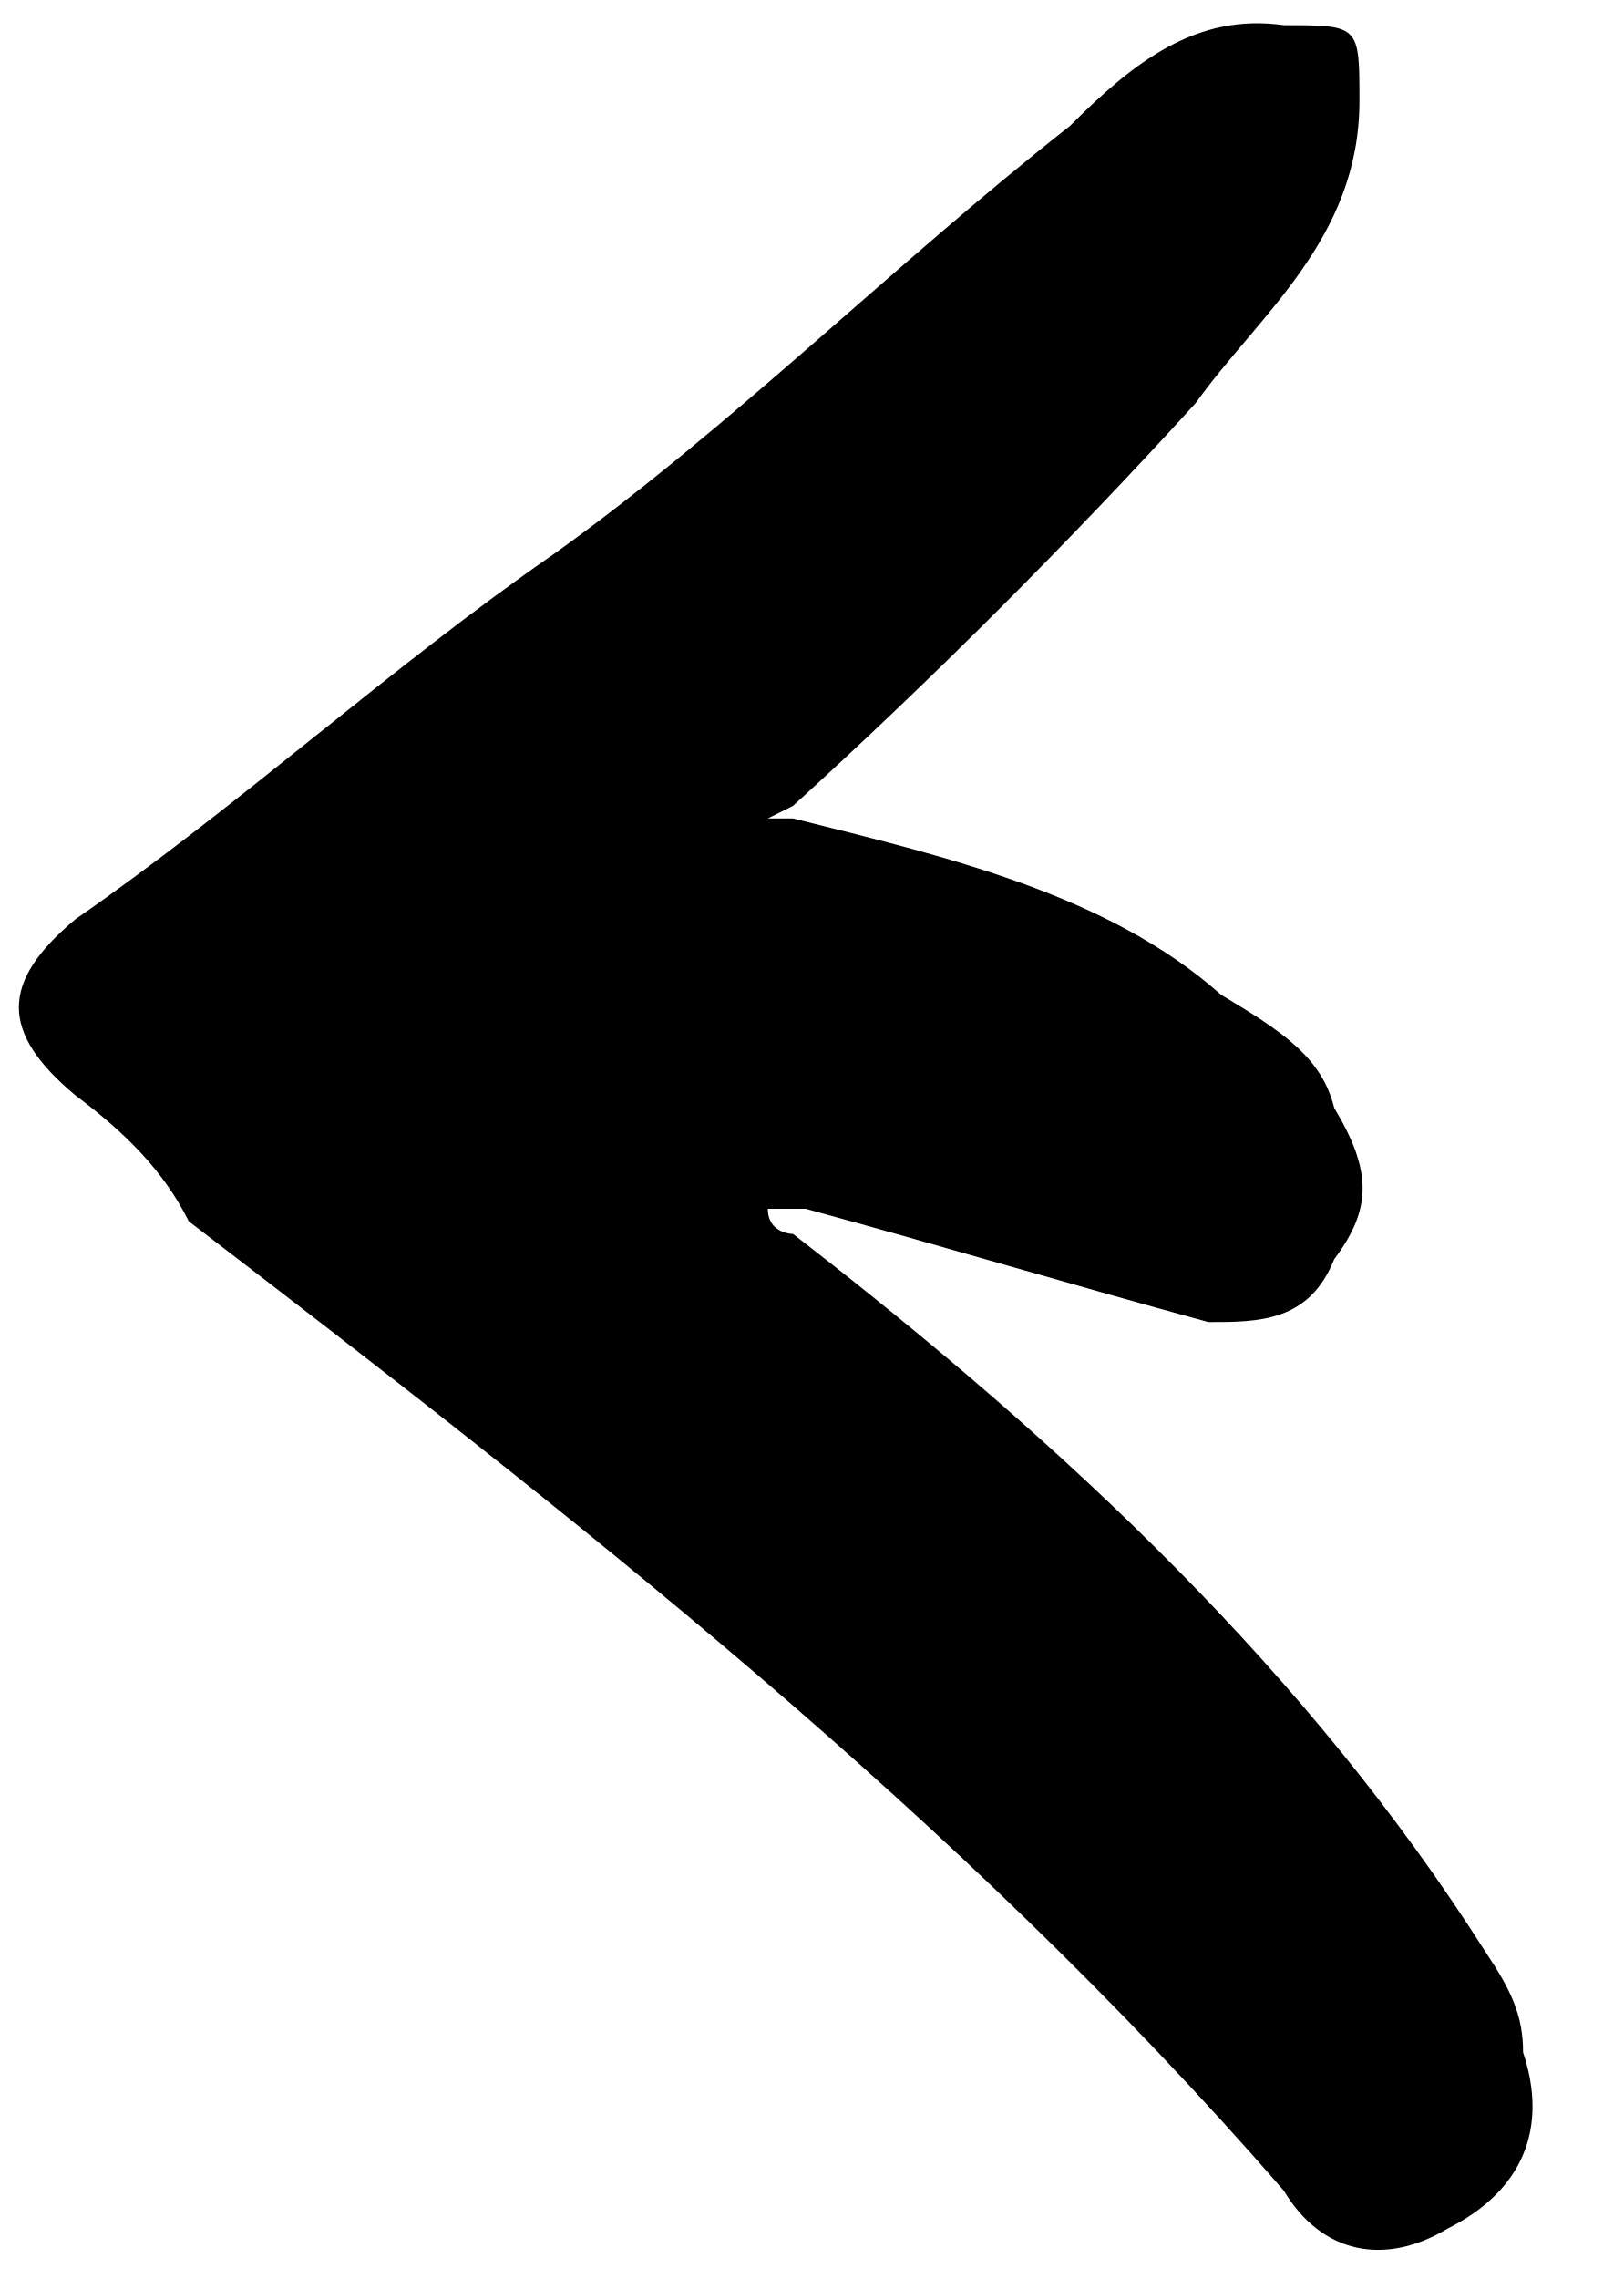
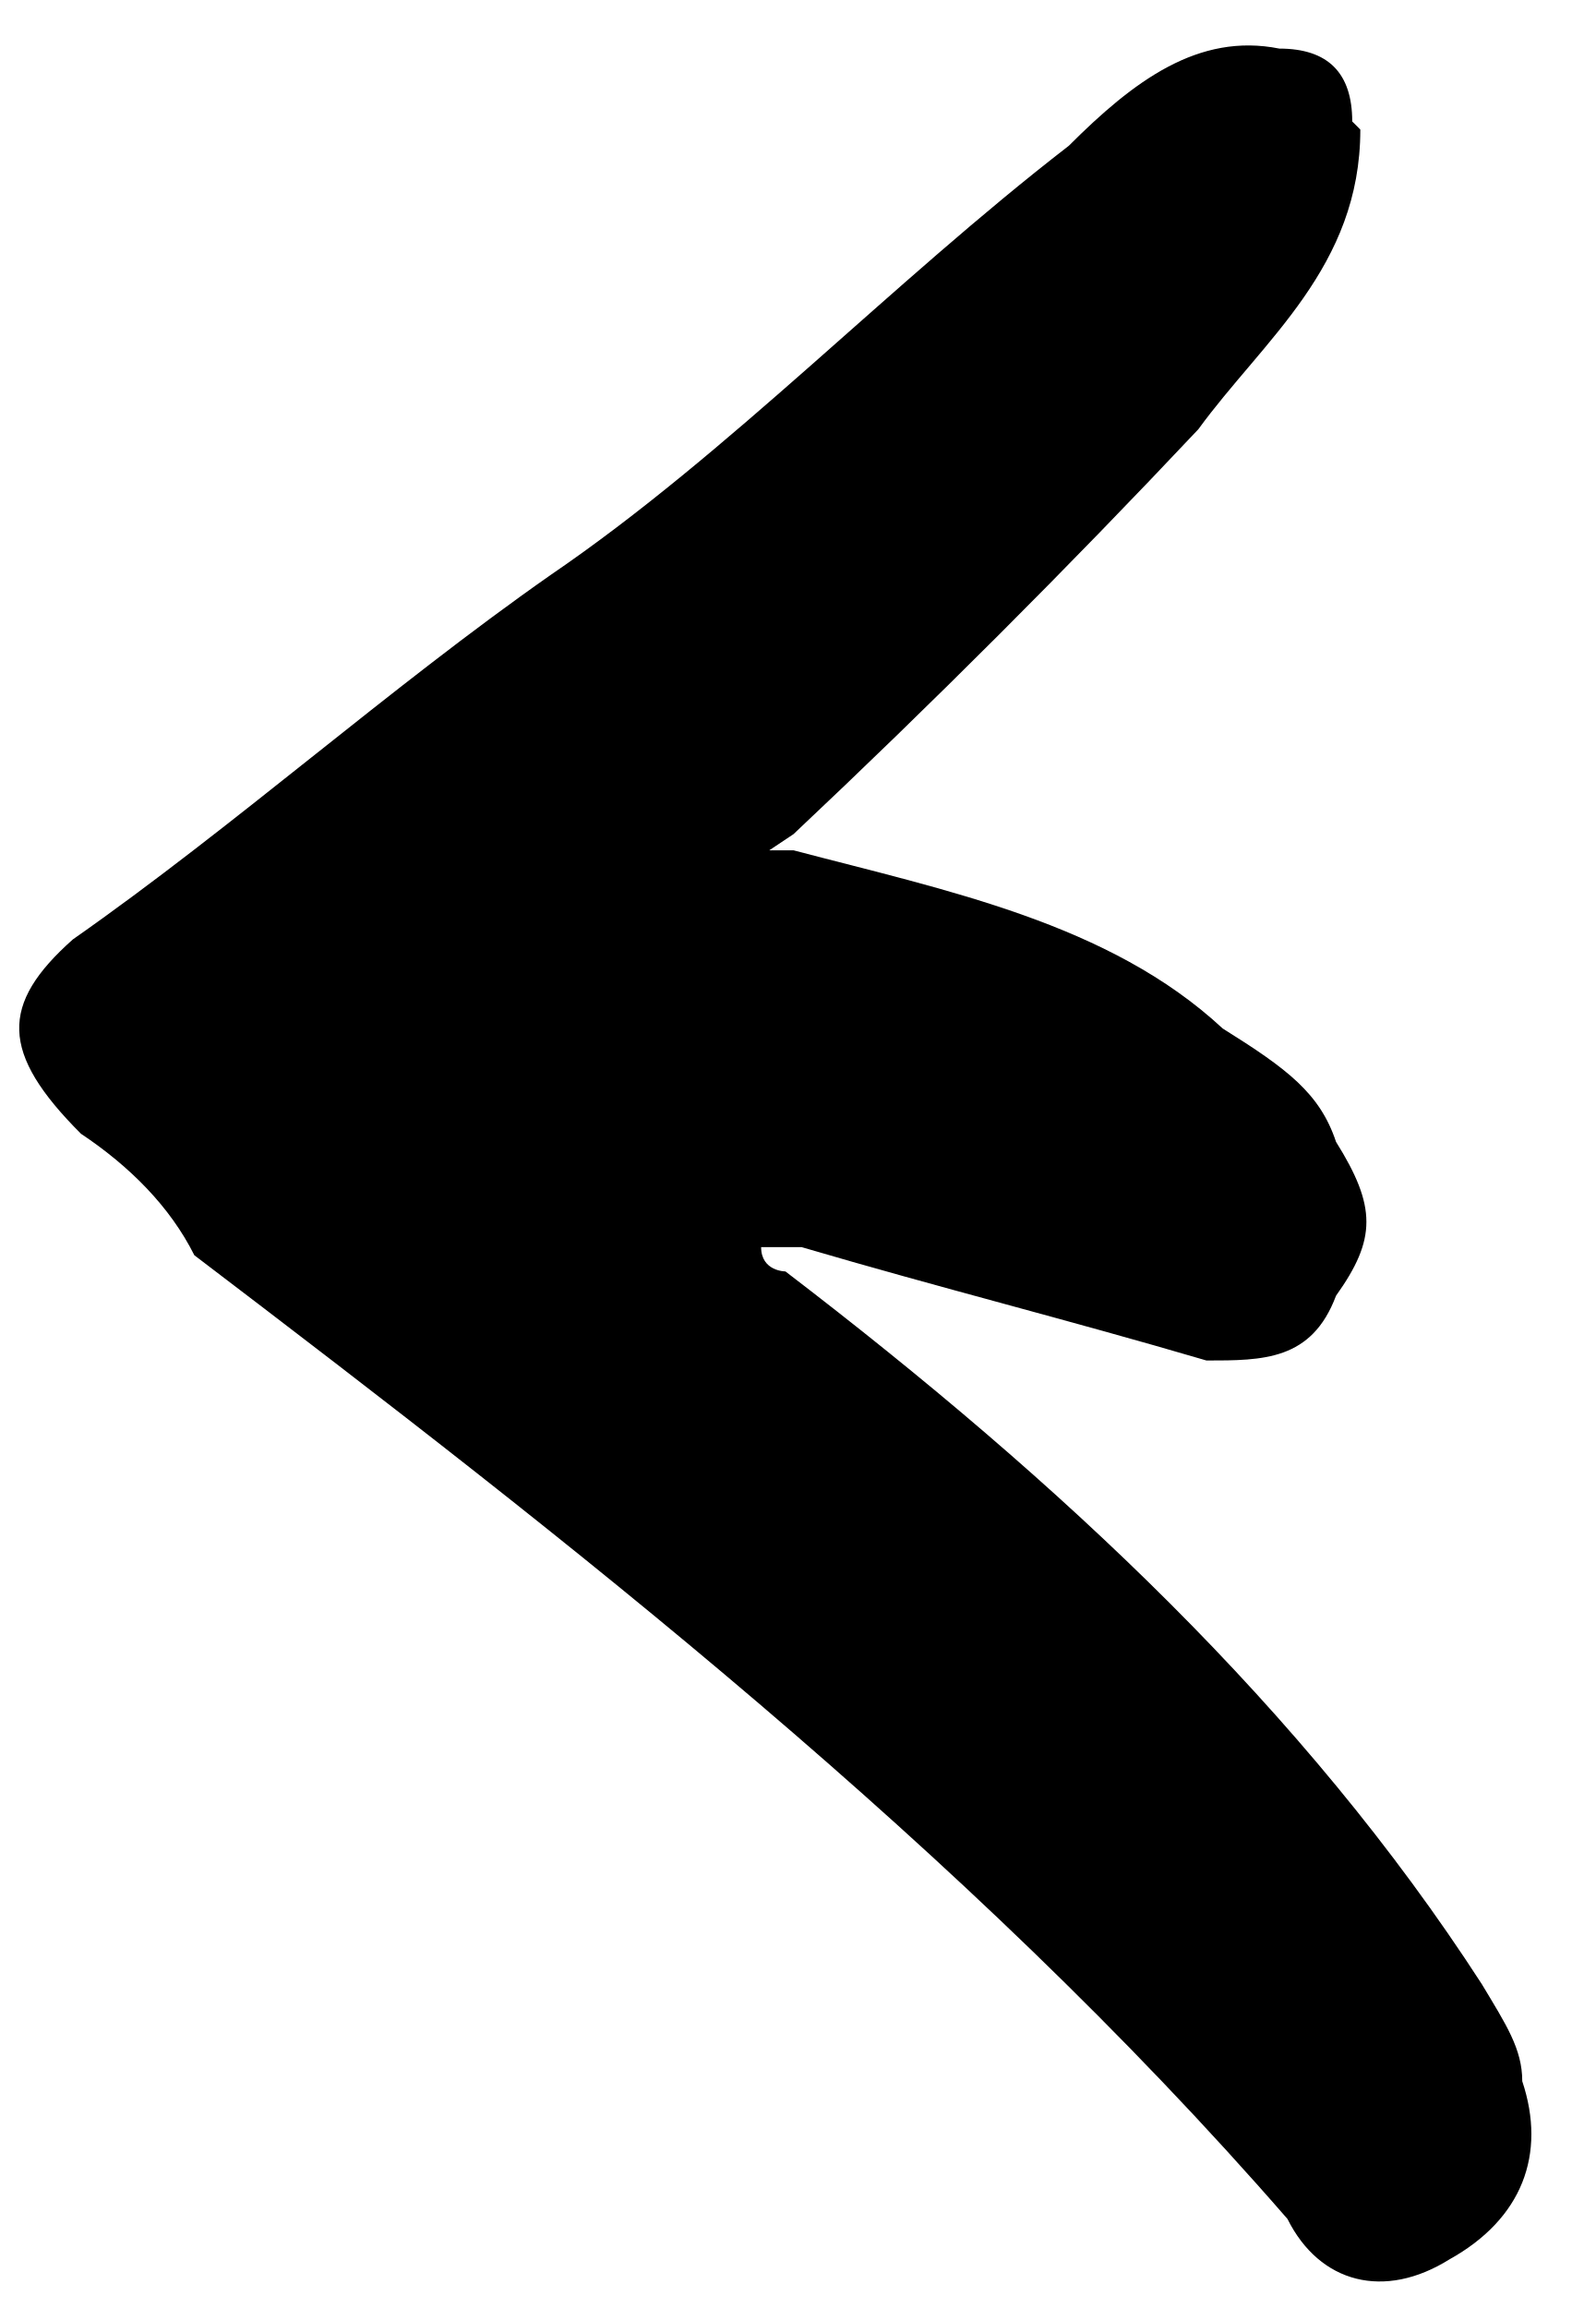
- <svg xmlns="http://www.w3.org/2000/svg" version="1.1" id="Layer_2_00000014600805415361950290000010177431763861341075_" x="0px" y="0px" viewBox="0 0 12.9 18.1" style="enable-background:new 0 0 12.9 18.1;" xml:space="preserve">
-   <style type="text/css">
- 	.st0{display:none;}
- 	.st1{display:inline;fill:#18181B;}
- </style>
-   <g id="Layer_1-2" class="st0">
-     <path class="st1" d="M8.5,8.7c0,1.2-0.2,2.2-0.7,3.2c-0.6,1.2-1.6,1.9-2.9,2.1c-1.4,0.2-2.6-0.2-3.5-1.2c-0.4-0.4-0.6-1-0.8-1.5   C0.2,10.1-0.1,8.9,0,7.7c0.1-1.4,0.3-2.7,0.9-4c0.4-1,1.2-1.6,2.2-1.9c1.1-0.3,2-0.1,2.9,0.5c0.1,0.1,0.2,0.1,0.2,0.2   C6.5,2.8,6.8,3,7,3.2c0.3,0.3,0.5,0.7,0.6,1.1C7.8,5,8,5.6,8.2,6.3C8.3,6.7,8.4,7,8.4,7.4S8.5,8.3,8.5,8.7L8.5,8.7z" />
+ <svg xmlns="http://www.w3.org/2000/svg" id="Layer_2" data-name="Layer 2" version="1.1" viewBox="0 0 19.7 28.5">
+   <defs>
+     <style>
+       .cls-1 {
+         fill: #18181b;
+       }
+ 
+       .cls-1, .cls-2 {
+         stroke-width: 0px;
+       }
+ 
+       .cls-2 {
+         fill: #000;
+       }
+ 
+       .cls-3 {
+         display: none;
+       }
+     </style>
+   </defs>
+   <g id="Layer_1-2" data-name="Layer 1-2" class="cls-3">
+     <path class="cls-1" d="M8.5,14.8c0,1.2-.2,2.2-.7,3.2s-1.6,1.9-2.9,2.1c-1.4.2-2.6-.2-3.5-1.2-.4-.4-.6-1-.8-1.5-.4-1.2-.7-2.4-.6-3.6.1-1.4.3-2.7.9-4,.4-1,1.2-1.6,2.2-1.9,1.1-.3,2-.1,2.9.5,0,0,.2,0,.2.2.3.3.6.5.8.7.3.3.5.7.6,1.1.2.7.4,1.3.6,2,.1.4.2.7.2,1.1s.1.9.1,1.3h0Z" />
  </g>
-   <path d="M10.8,0.8c0,1.1-0.8,1.7-1.3,2.4C8.5,4.3,7.4,5.4,6.3,6.4L6.1,6.5h0.2c1.2,0.3,2.5,0.6,3.4,1.4c0.5,0.3,0.8,0.5,0.9,0.9  c0.3,0.5,0.3,0.8,0,1.2c-0.2,0.5-0.6,0.5-1,0.5c-1.1-0.3-2.1-0.6-3.2-0.9c-0.2,0-0.3,0-0.3,0c0,0.2,0.2,0.2,0.2,0.2  c2.2,1.7,4.1,3.5,5.5,5.7c0.2,0.3,0.3,0.5,0.3,0.8c0.2,0.6,0,1.1-0.6,1.4c-0.5,0.3-1,0.2-1.3-0.3C7.6,14.4,4.5,12,1.5,9.7  C1.3,9.3,1,9,0.6,8.7C0,8.2,0,7.8,0.6,7.3c1.3-0.9,2.5-2,3.8-2.9C5.8,3.4,7.1,2.1,8.5,1c0.5-0.5,1-0.9,1.7-0.8  C10.8,0.2,10.8,0.2,10.8,0.8z M6,9.4C6,9.4,6,9.6,6,9.4c0.2,0,0.2,0,0.2,0H6L6,9.4z" />
+   <path class="cls-2" d="M16.8,1.6c0,1.7-1.2,2.6-2,3.7-1.6,1.7-3.3,3.4-5,5l-.3.2h.3c1.9.5,3.9.9,5.3,2.2.8.5,1.2.8,1.4,1.4.5.8.5,1.2,0,1.9-.3.8-.9.8-1.6.8-1.7-.5-3.3-.9-5-1.4h-.5c0,.3.3.3.3.3,3.4,2.6,6.4,5.4,8.6,8.8.3.5.5.8.5,1.2.3.9,0,1.7-.9,2.2-.8.5-1.6.3-2-.5-4-4.6-8.9-8.4-13.5-11.9-.3-.6-.8-1.1-1.4-1.5C0,13,0,12.4.9,11.6c2-1.4,3.9-3.1,5.9-4.5,2.2-1.5,4.2-3.6,6.4-5.3.8-.8,1.6-1.4,2.6-1.2q.9,0,.9.9ZM9.3,14.9s0,.3,0,0h.3-.3Z" />
</svg>
